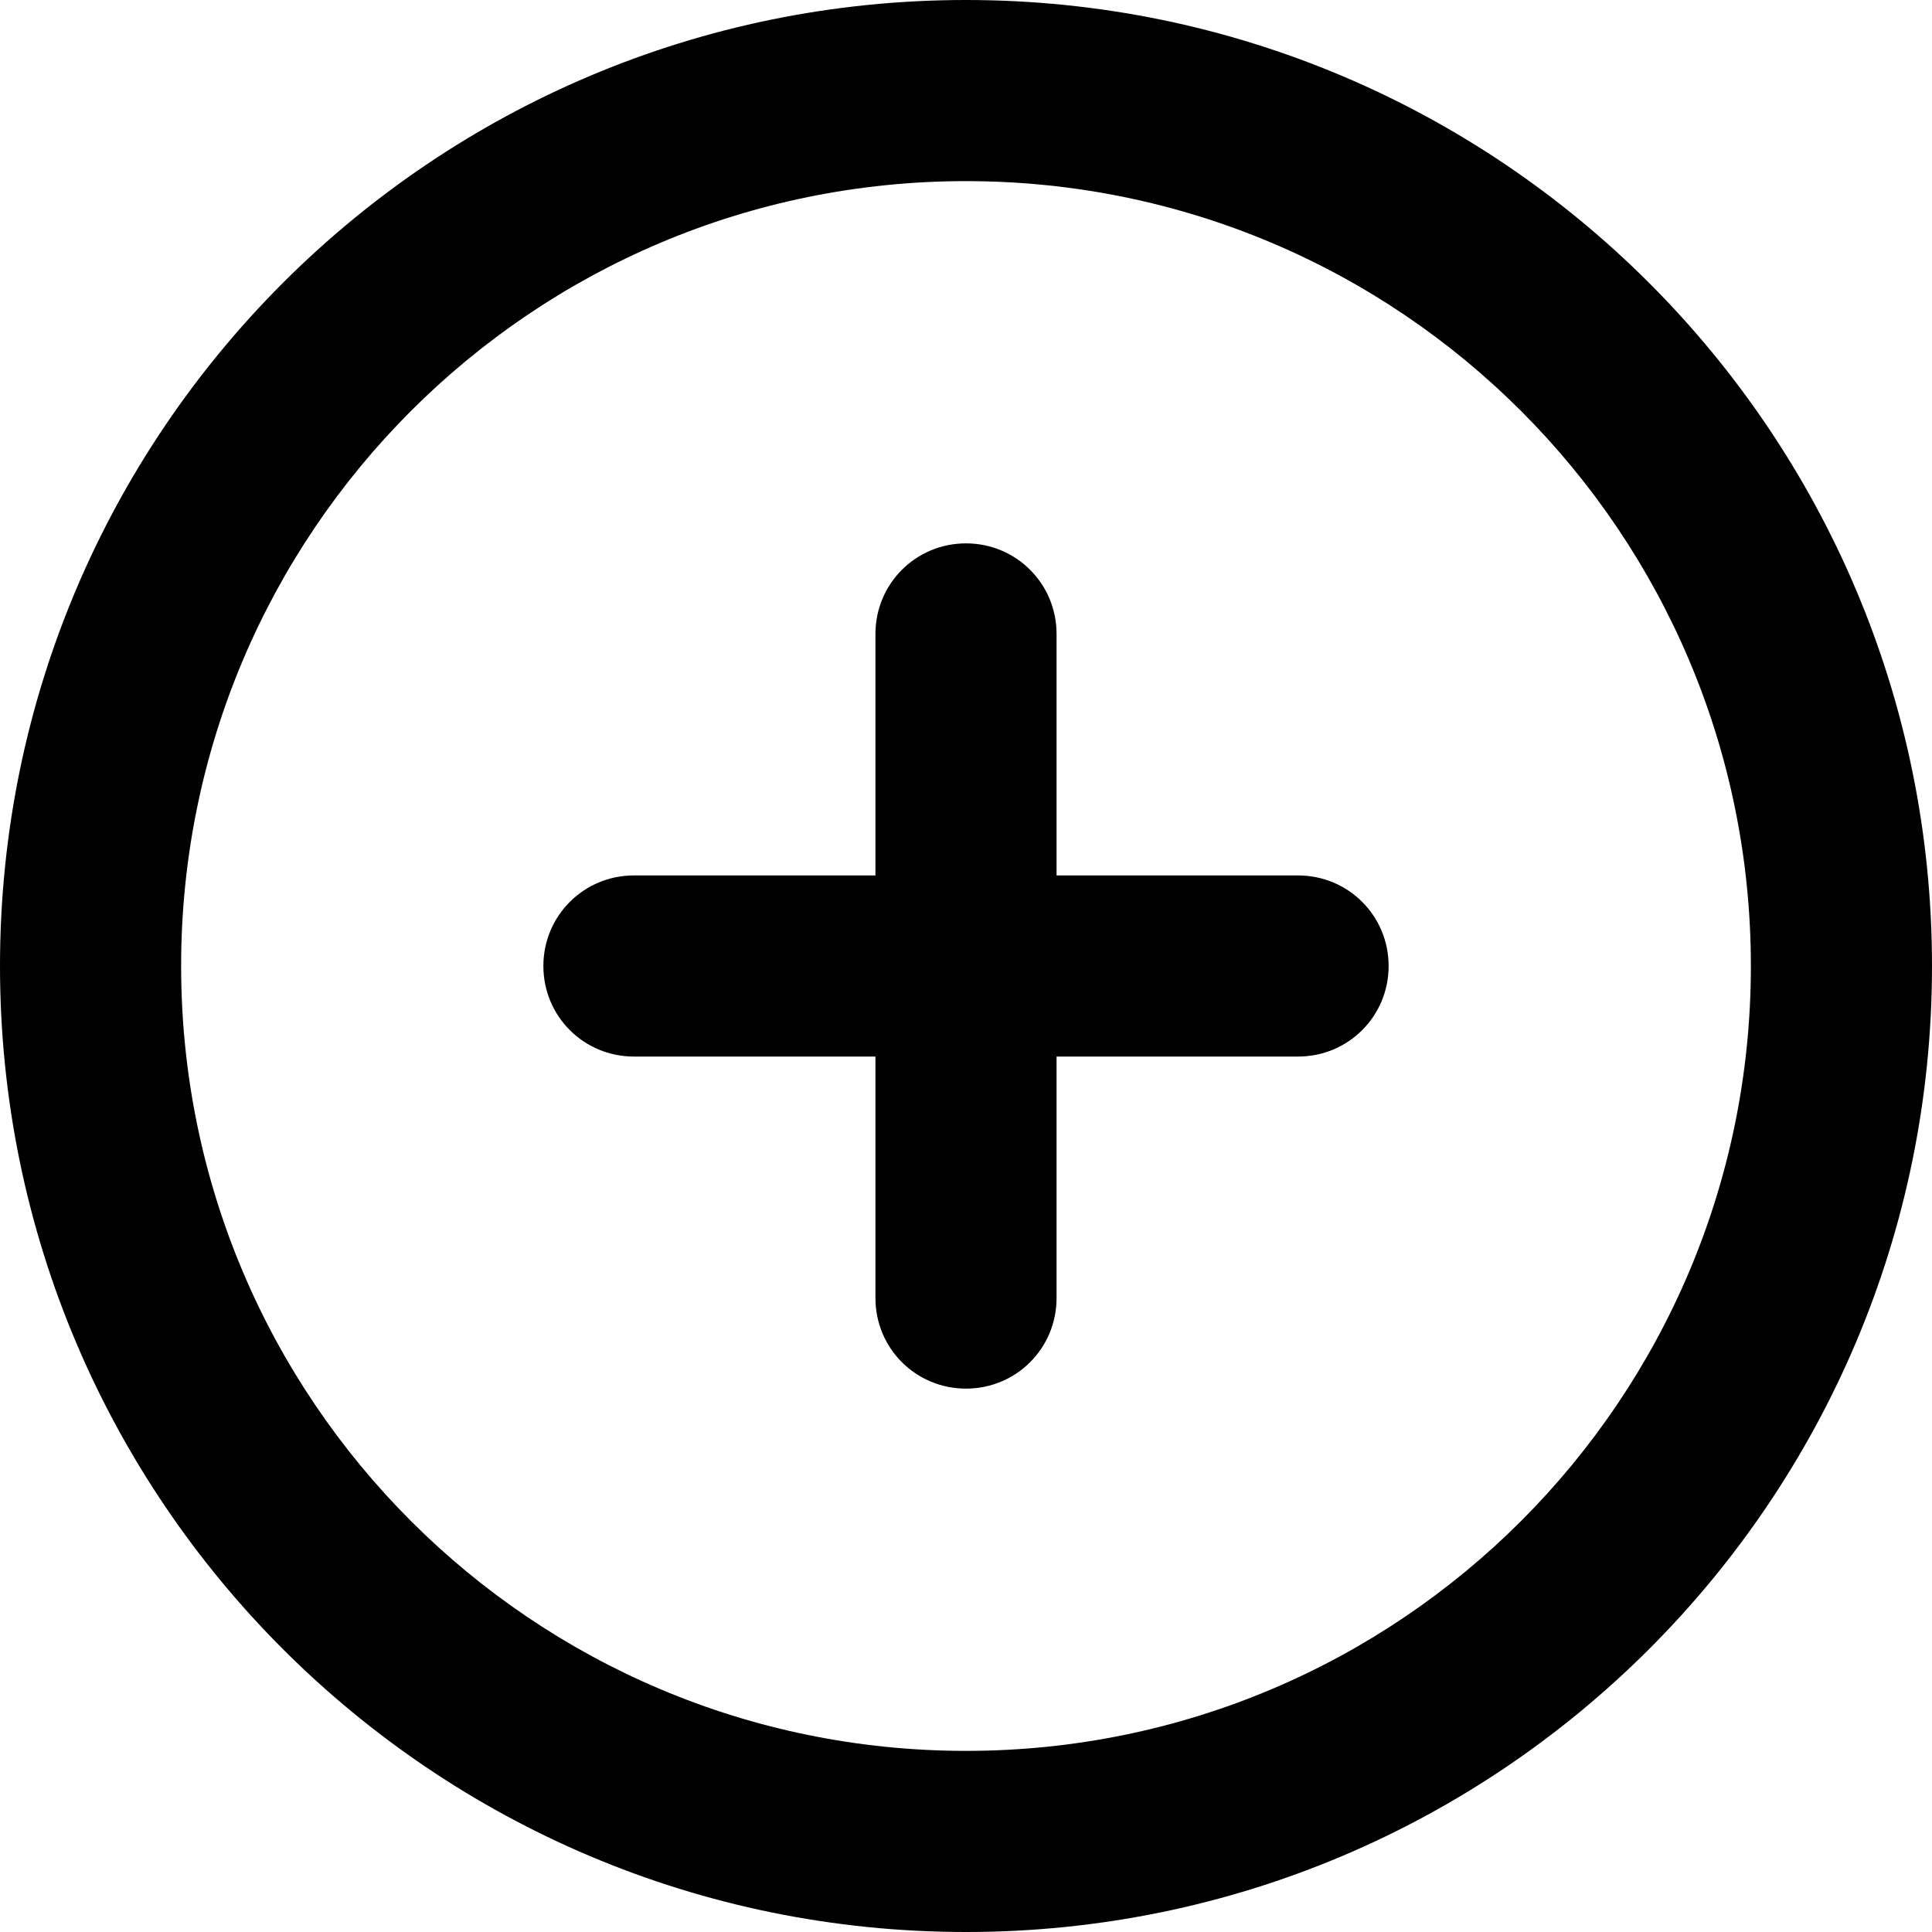
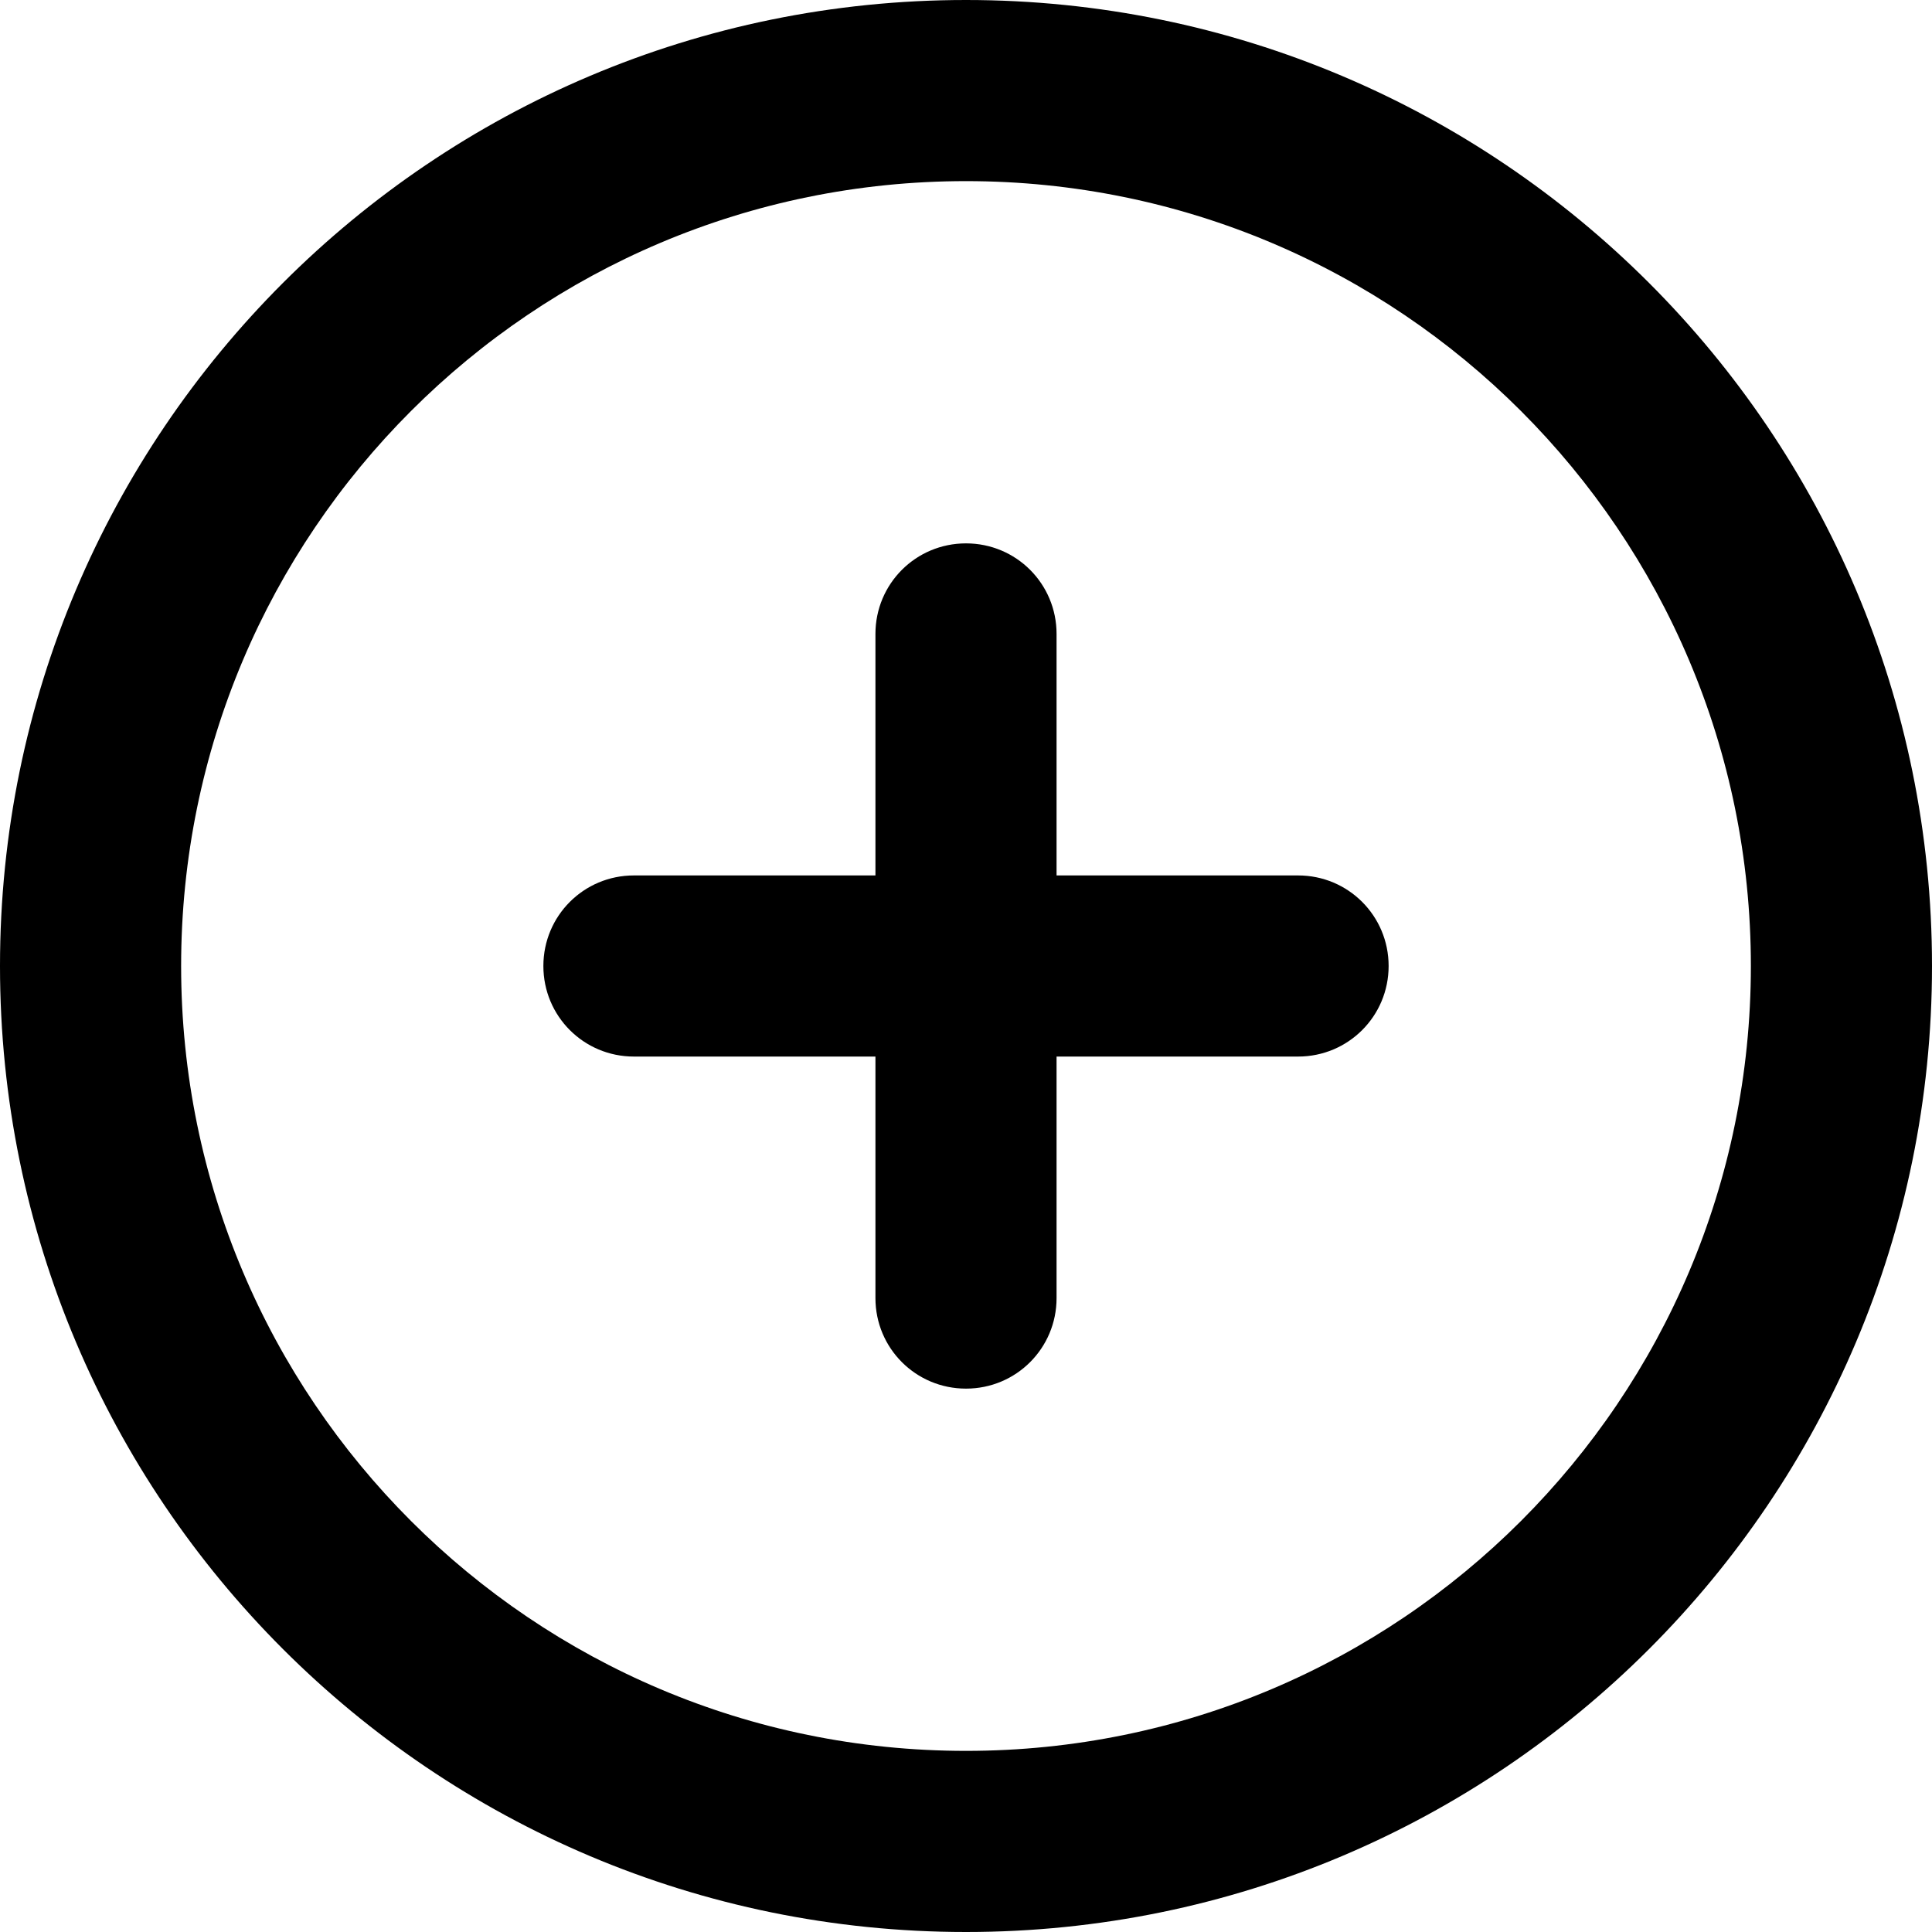
- <svg xmlns="http://www.w3.org/2000/svg" viewBox="0 0 16 16">
-   <path d="M7.25 10.75V8.75H5.25C4.834 8.75 4.5 8.416 4.5 8C4.5 7.584 4.834 7.25 5.25 7.25H7.25V5.25C7.25 4.834 7.584 4.5 8 4.5C8.416 4.5 8.75 4.834 8.75 5.25V7.25H10.75C11.166 7.25 11.5 7.584 11.5 8C11.5 8.416 11.166 8.75 10.75 8.75H8.75V10.75C8.75 11.166 8.416 11.5 8 11.5C7.584 11.5 7.25 11.166 7.25 10.75ZM16 8C16 12.419 12.419 16 8 16C3.581 16 0 12.419 0 8C0 3.581 3.581 0 8 0C12.419 0 16 3.581 16 8ZM8 1.5C4.409 1.5 1.5 4.409 1.5 8C1.5 11.591 4.409 14.5 8 14.5C11.591 14.5 14.5 11.591 14.5 8C14.5 4.409 11.591 1.5 8 1.5Z" />
+ <svg xmlns="http://www.w3.org/2000/svg" viewBox="0 0 512 512">
+   <path d="M256 48a208 208 0 1 1 0 416 208 208 0 1 1 0-416zm0 464A256 256 0 1 0 256 0a256 256 0 1 0 0 512zM232 344c0 13.3 10.7 24 24 24s24-10.7 24-24V280h64c13.3 0 24-10.7 24-24s-10.7-24-24-24H280V168c0-13.3-10.7-24-24-24s-24 10.7-24 24v64H168c-13.3 0-24 10.7-24 24s10.7 24 24 24h64v64z" />
</svg>
